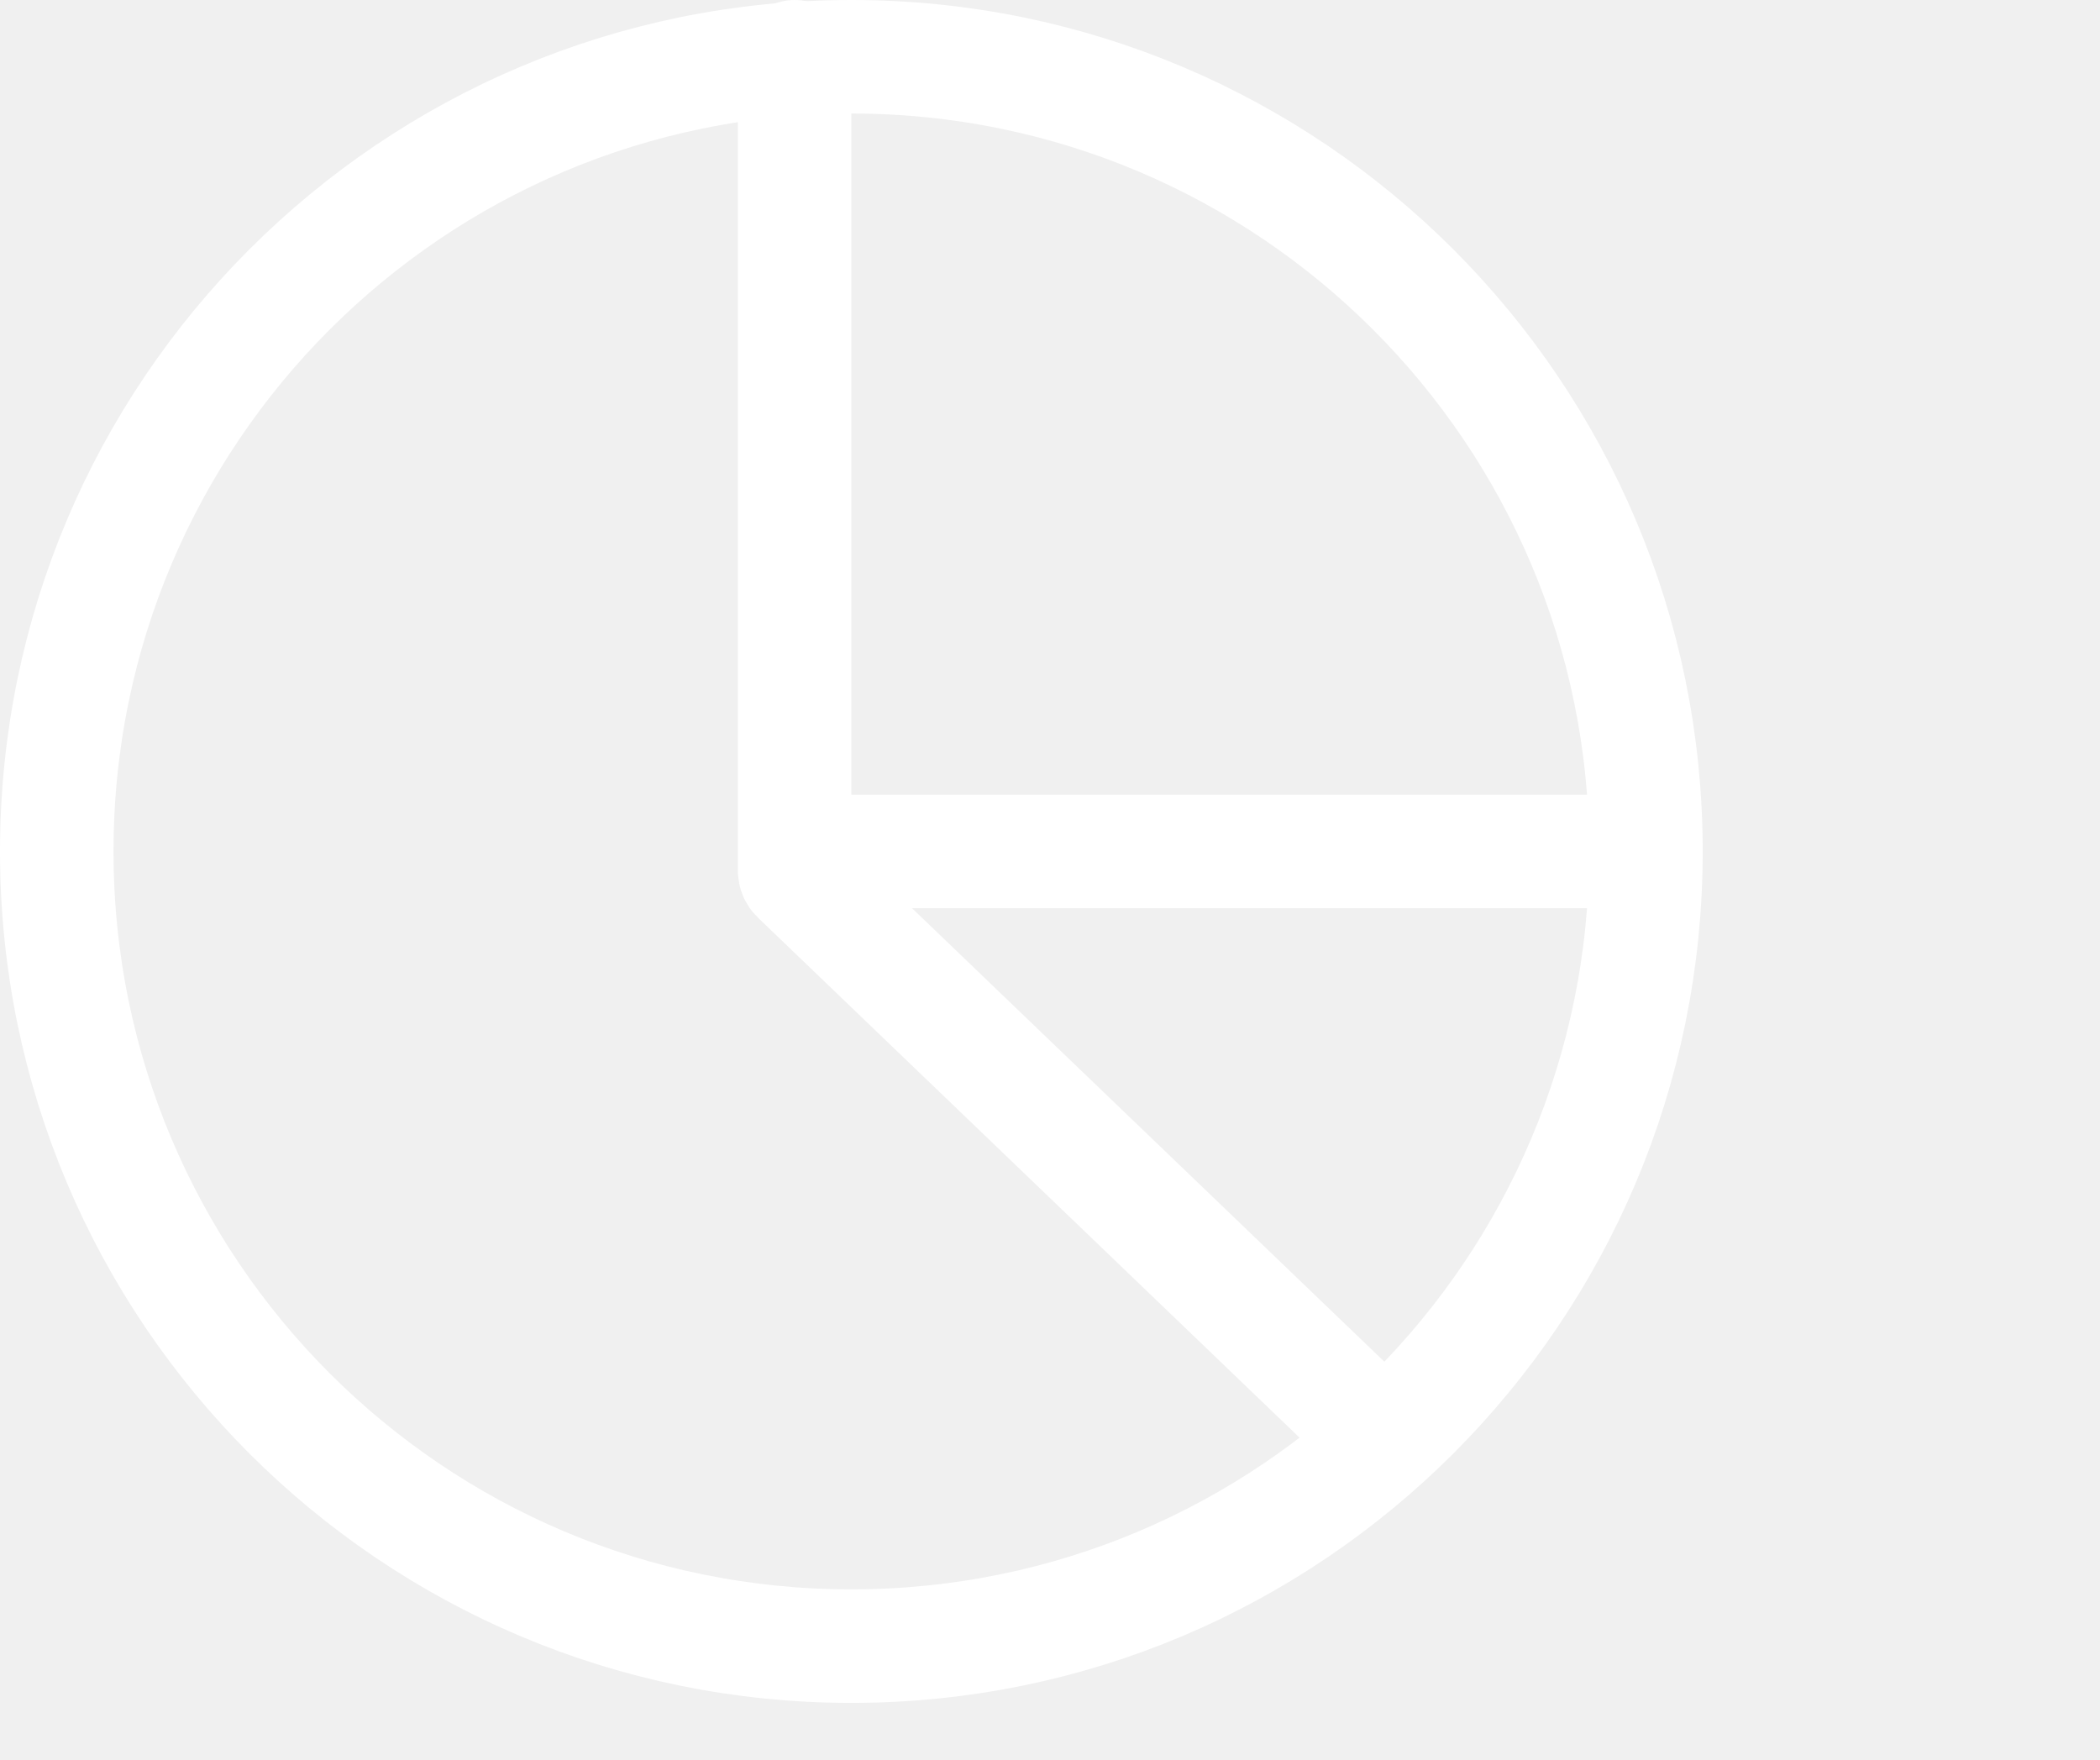
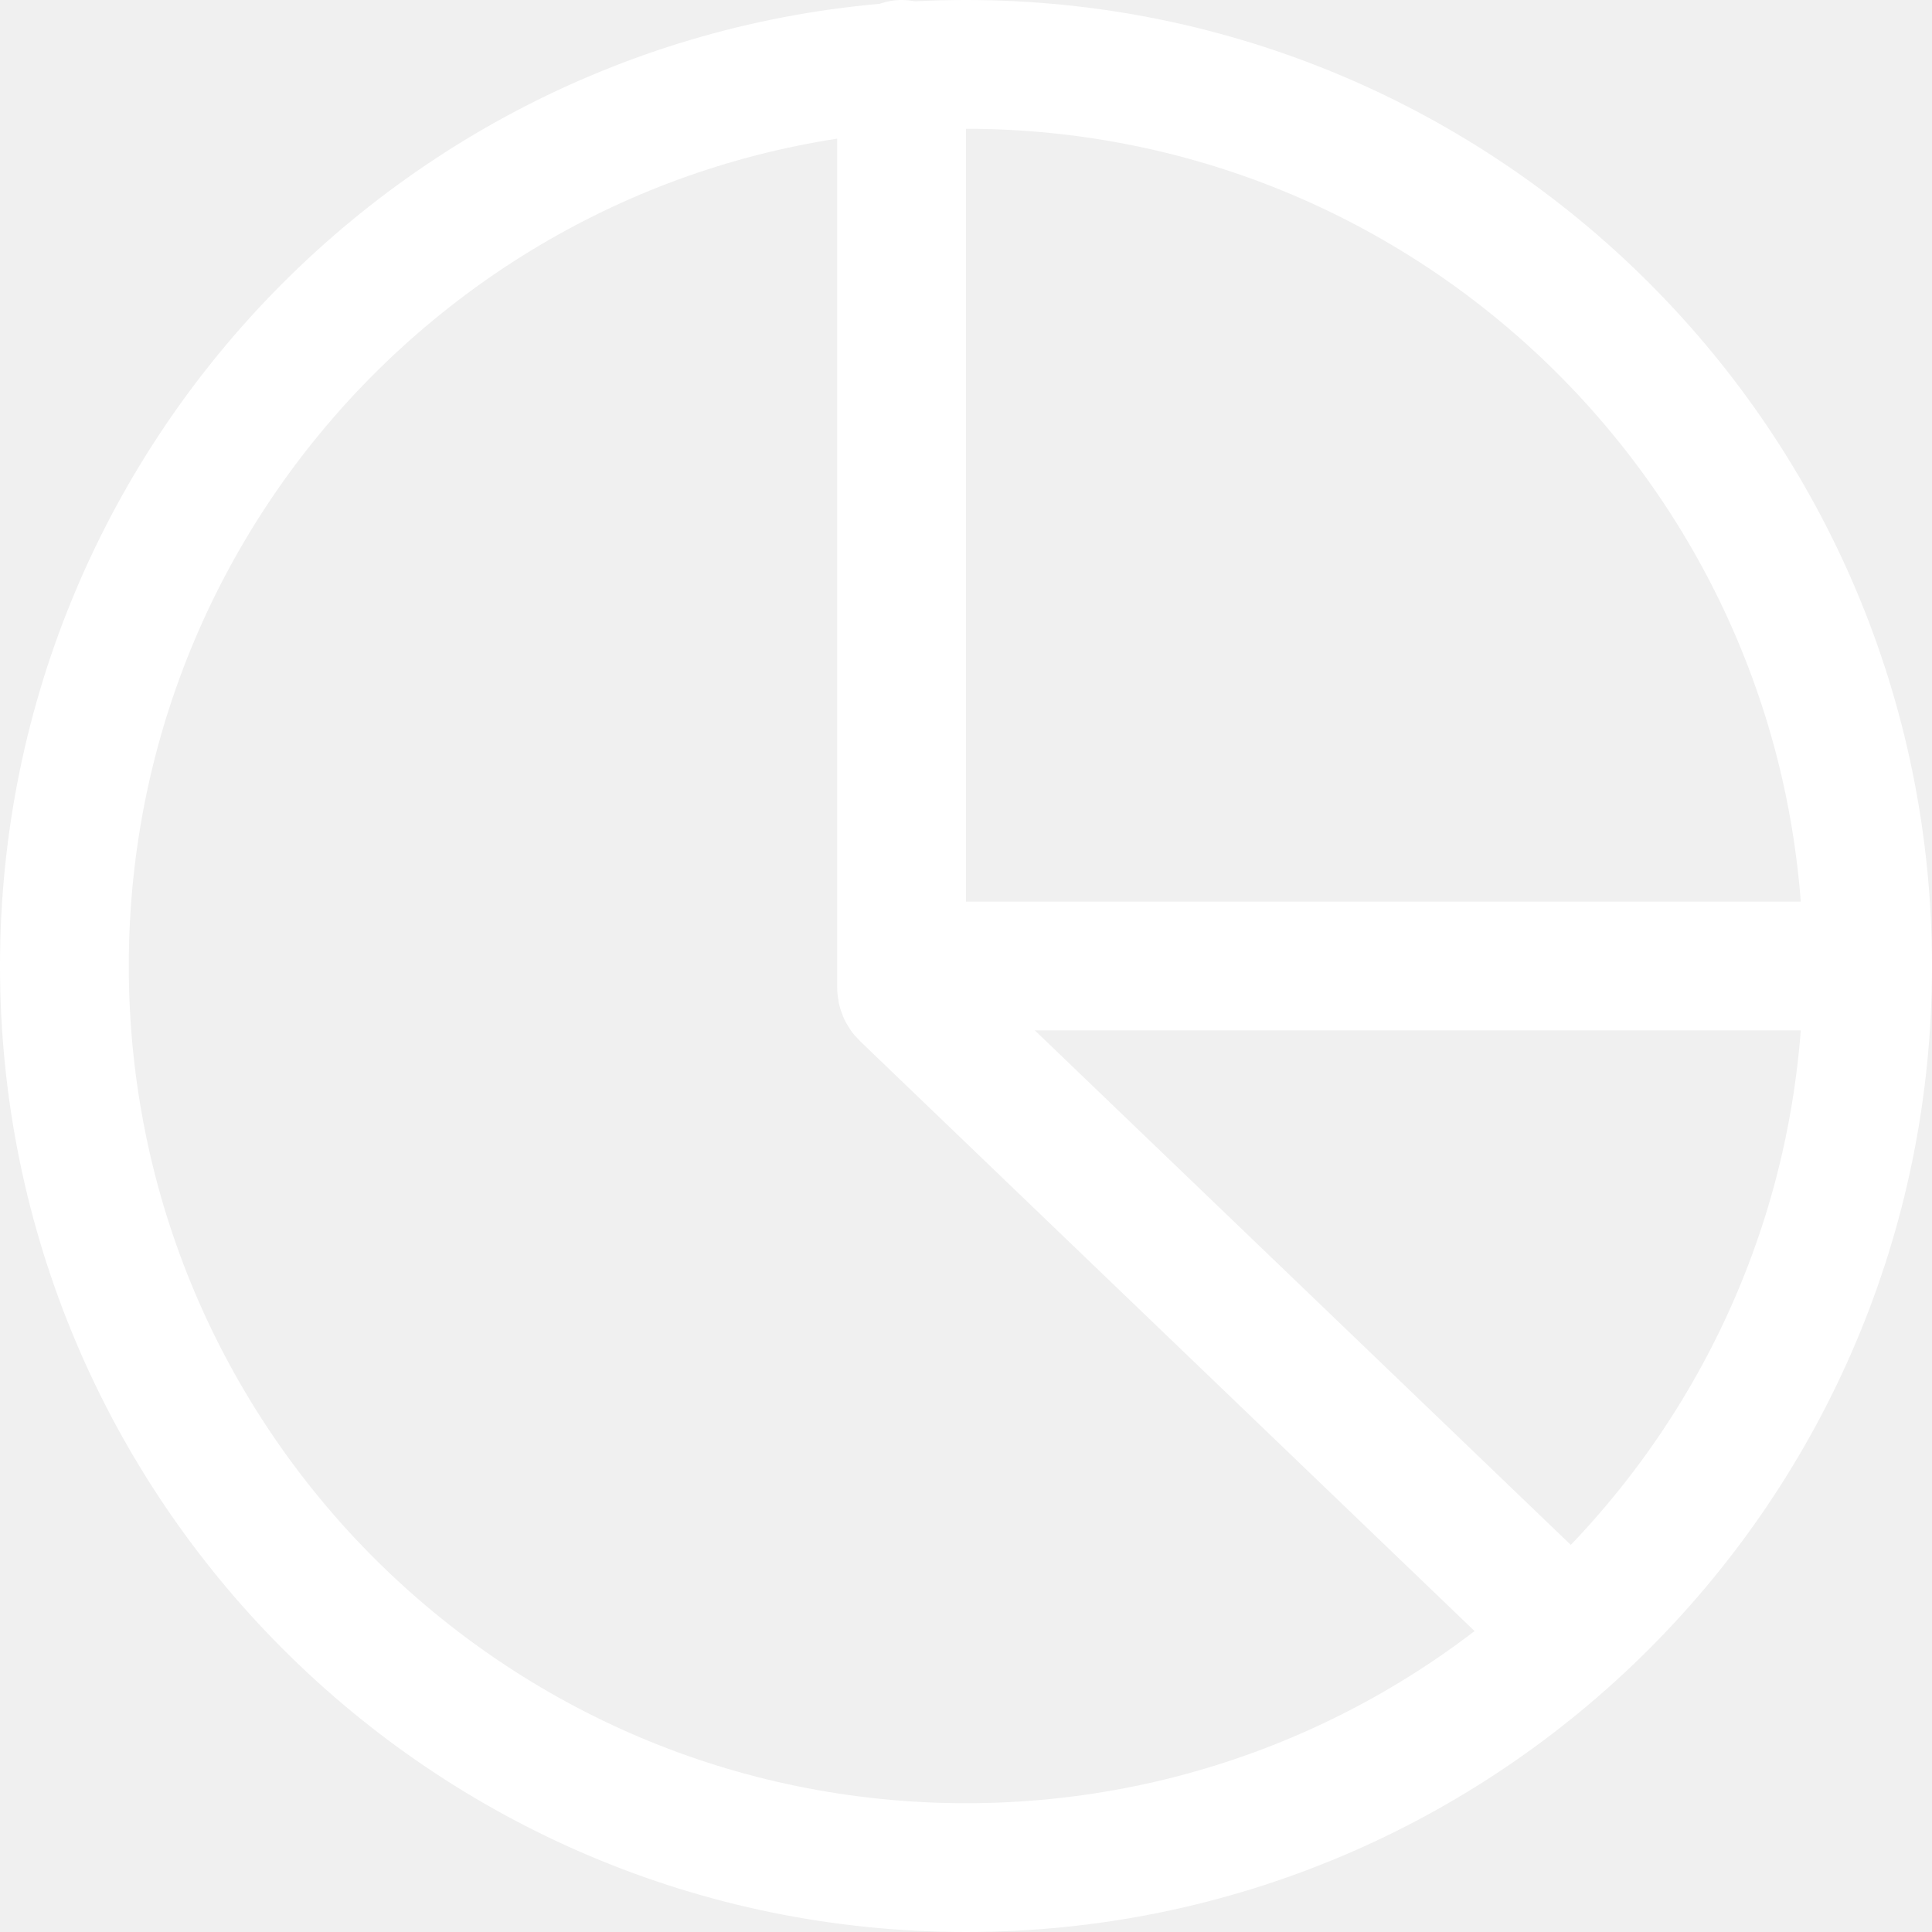
- <svg xmlns="http://www.w3.org/2000/svg" width="37" height="31" viewBox="0 0 37 31" fill="none">
+ <svg xmlns="http://www.w3.org/2000/svg" width="25" height="25" viewBox="0 0 30 30" fill="none">
  <circle cx="15" cy="15" r="14" stroke="white" stroke-width="2" />
  <path d="M15 15H29" stroke="white" stroke-width="2" stroke-linecap="round" />
  <path d="M14 1V15.336C14 15.377 14.017 15.416 14.046 15.444L24 25" stroke="white" stroke-width="2" stroke-linecap="round" />
</svg>
